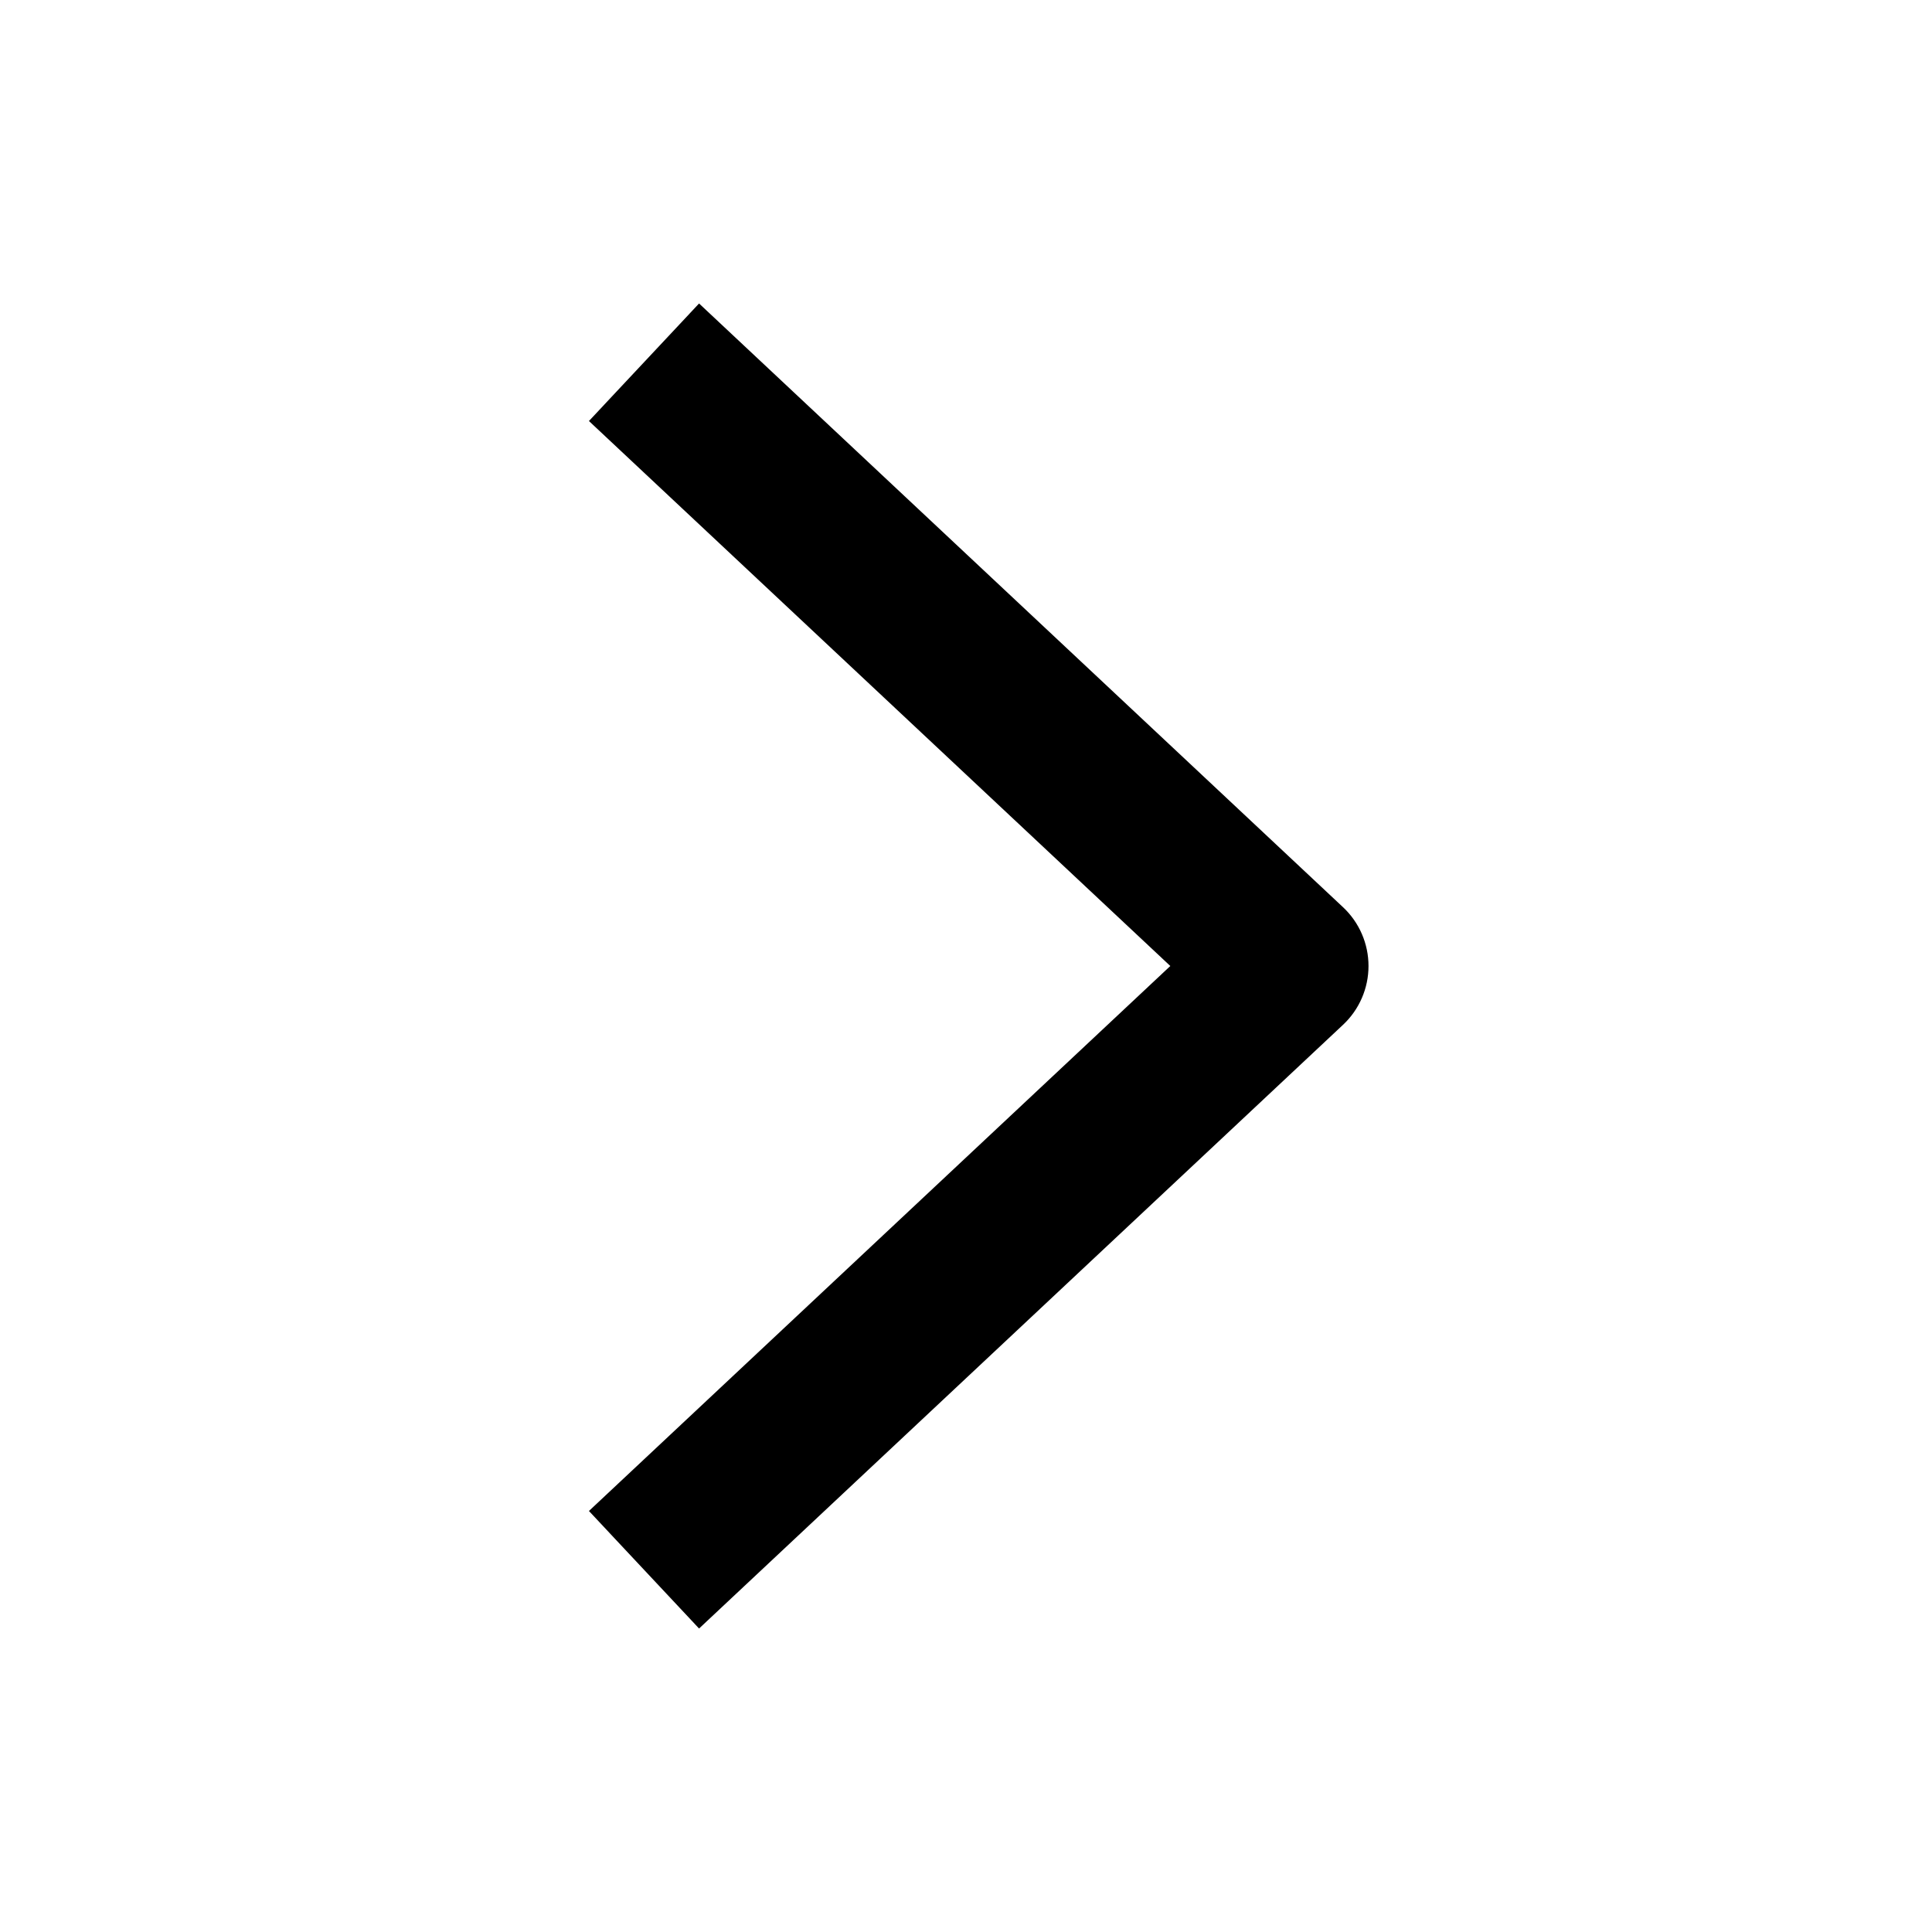
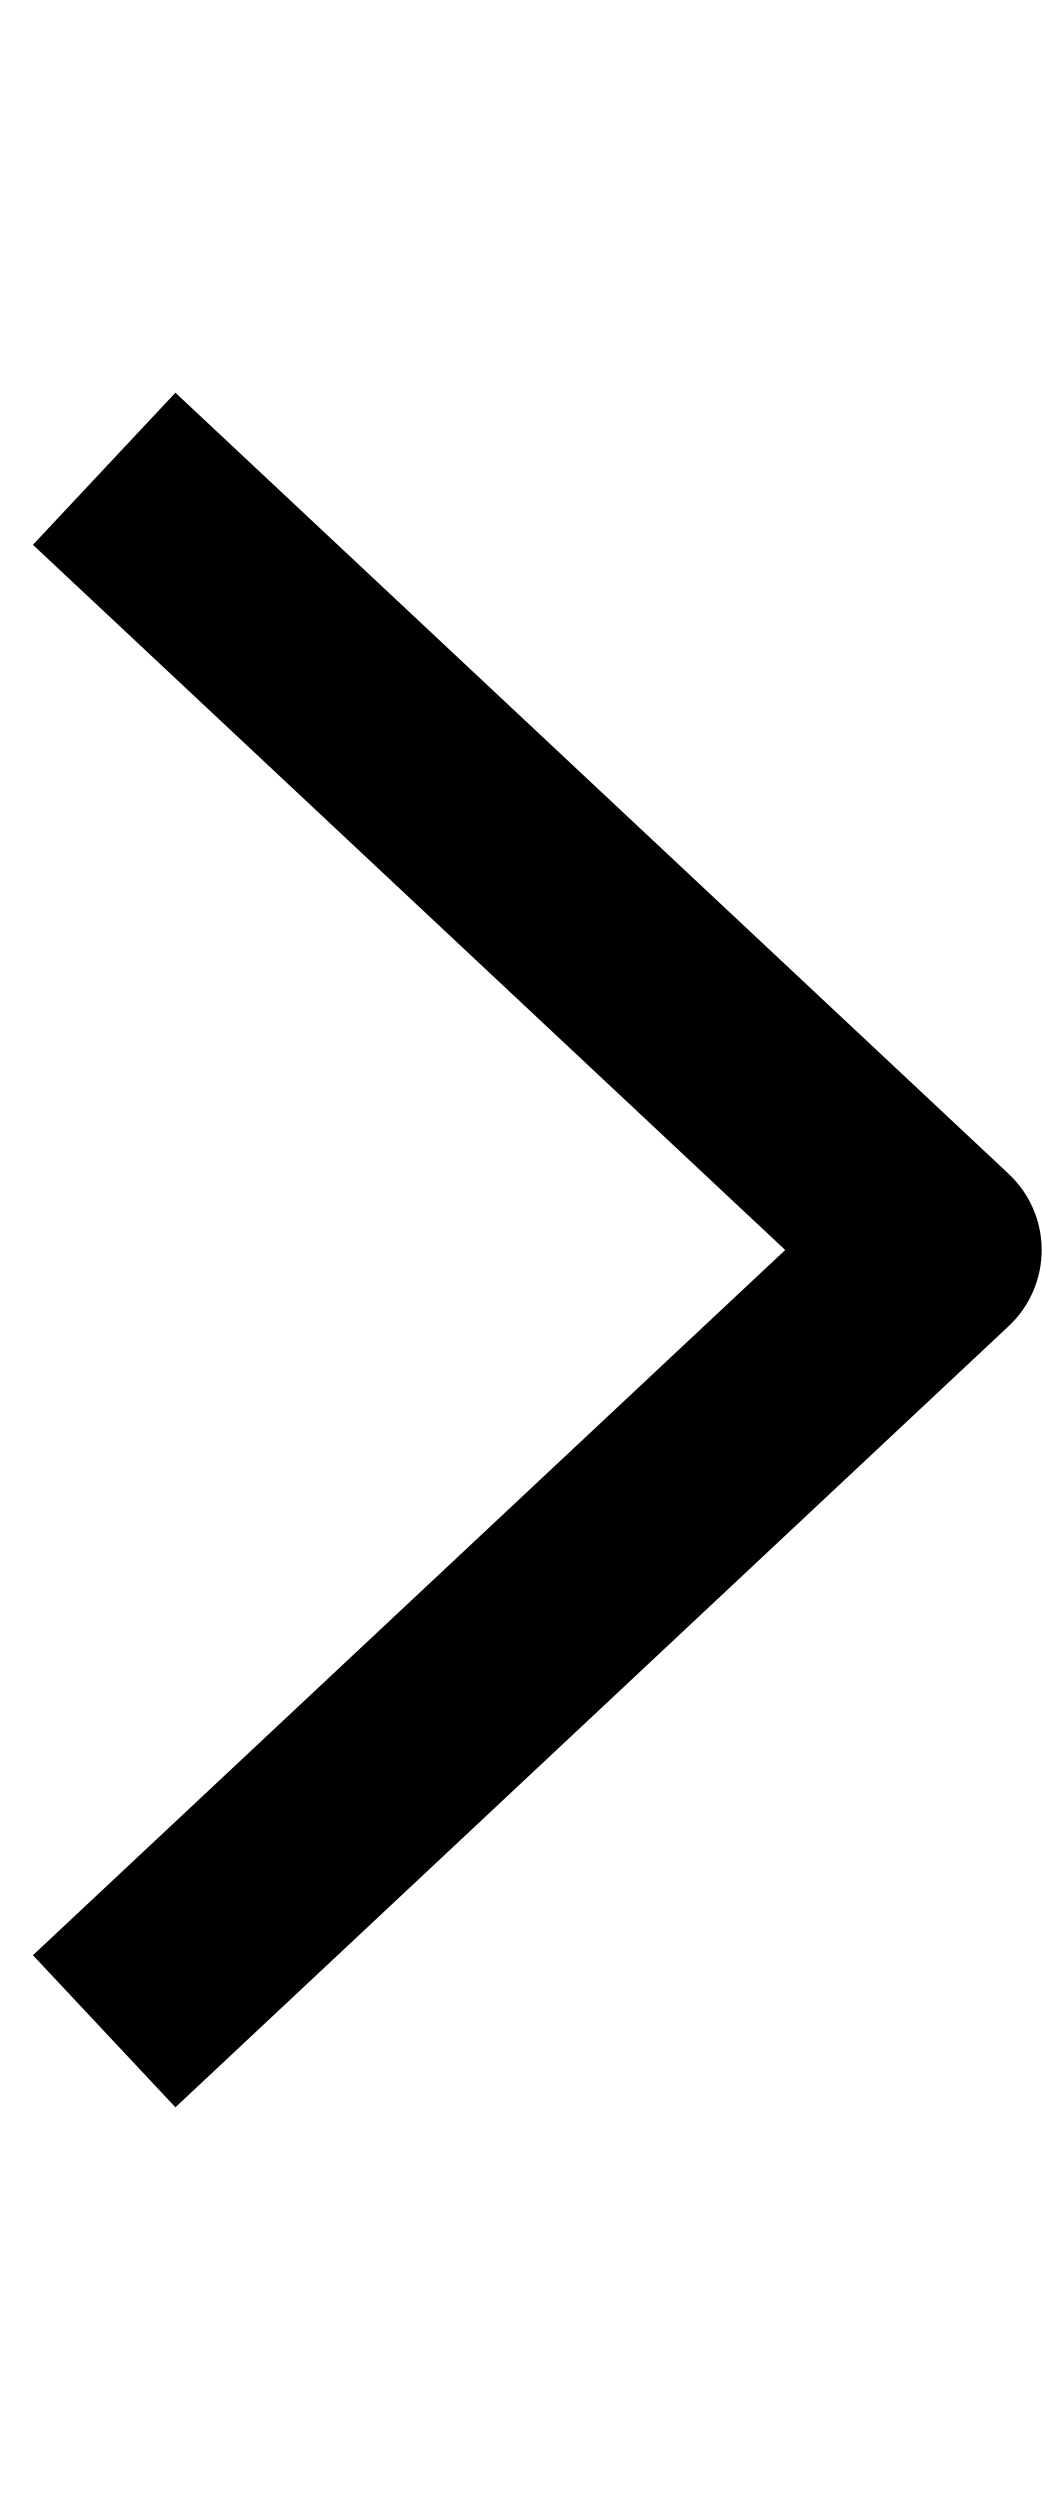
- <svg xmlns="http://www.w3.org/2000/svg" width="24" height="24" viewBox="0 0 24 24" fill="none">
-   <path fill-rule="evenodd" clip-rule="evenodd" d="M17 12a1 1 0 0 1-.316.73l-8 7.5-1.368-1.46L14.538 12 7.316 5.23l1.368-1.46 8 7.5A1 1 0 0 1 17 12z" fill="currentColor" />
+ <svg xmlns="http://www.w3.org/2000/svg" width="10" height="24" viewBox="0 0 10 24" fill="none">
+   <path fill-rule="evenodd" clip-rule="evenodd" d="M10 12a1 1 0 0 1-.316.73l-8 7.5-1.368-1.46L7.538 12 .316 5.23l1.368-1.46 8 7.5A1 1 0 0 1 10 12z" fill="currentColor" />
</svg>
